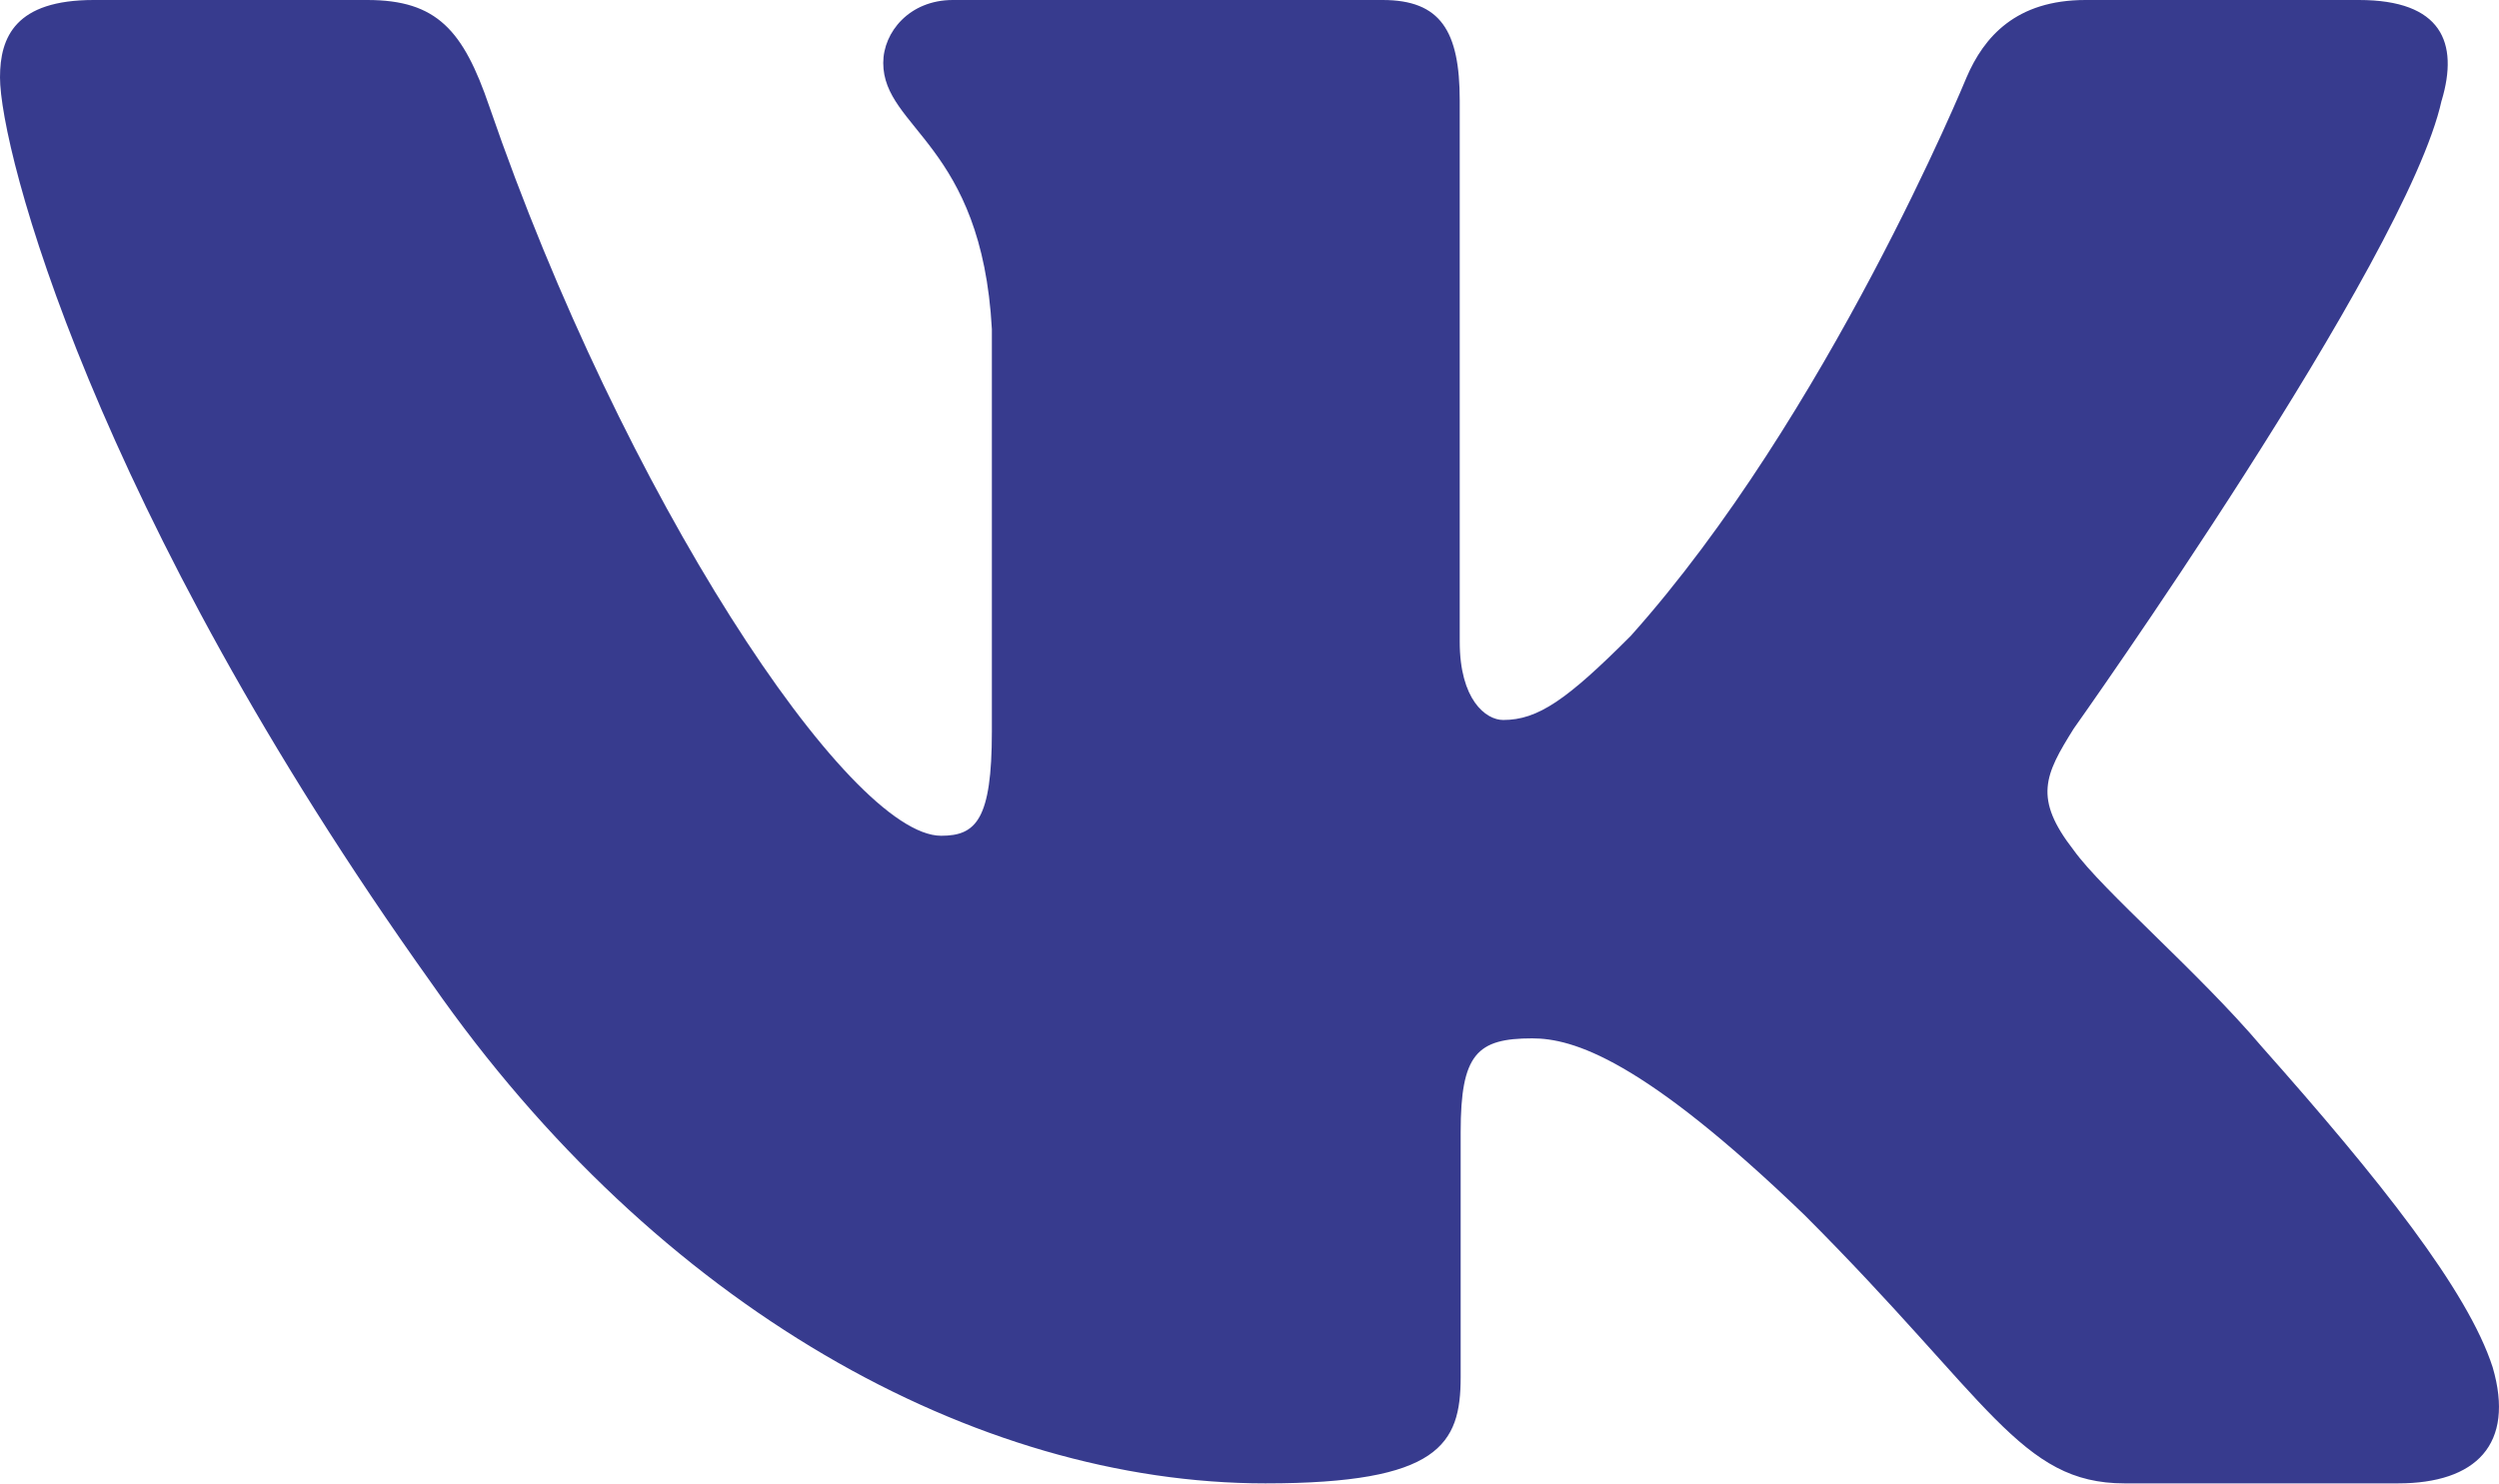
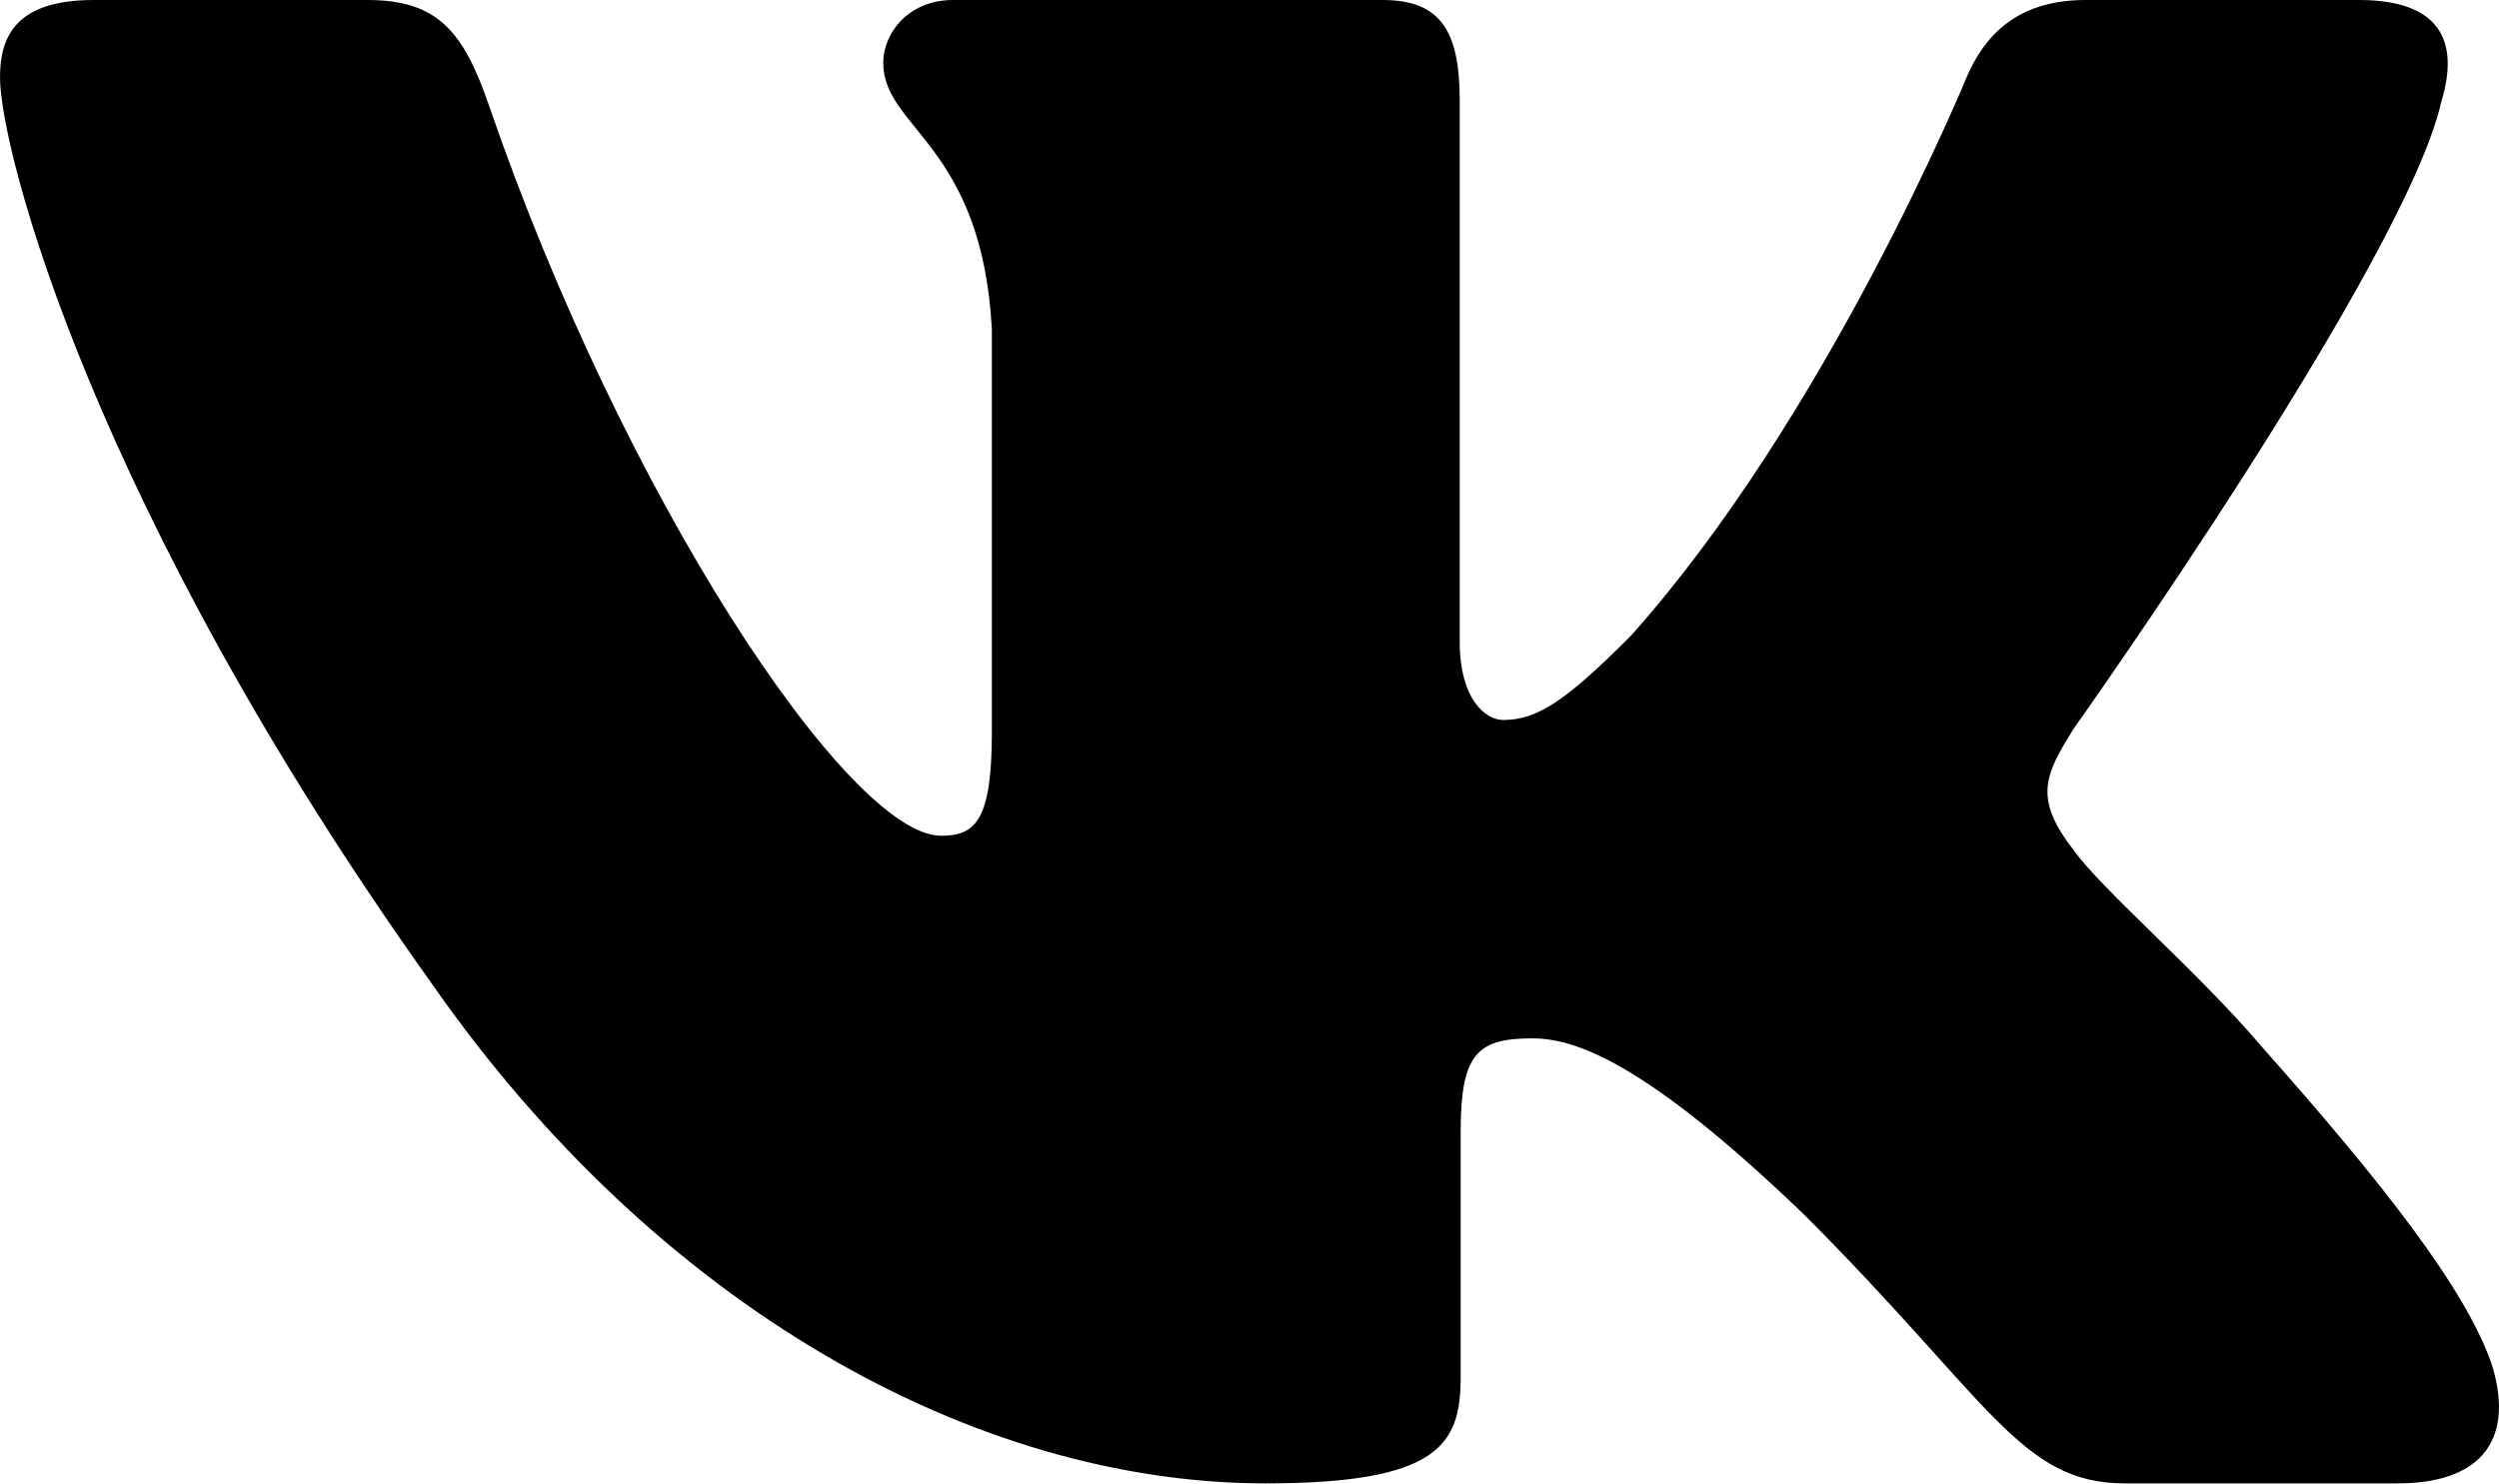
<svg xmlns="http://www.w3.org/2000/svg" width="32" height="19" viewBox="0 0 32 19" fill="none">
-   <path fill-rule="evenodd" clip-rule="evenodd" d="M31.266 1.287C31.487 0.546 31.266 0 30.206 0H26.706C25.816 0 25.405 0.471 25.182 0.991C25.182 0.991 23.402 5.328 20.881 8.146C20.065 8.963 19.694 9.222 19.249 9.222C19.026 9.222 18.692 8.963 18.692 8.22V1.287C18.692 0.396 18.446 0 17.705 0H12.201C11.645 0 11.31 0.413 11.31 0.805C11.31 1.648 12.572 1.843 12.701 4.215V9.37C12.701 10.5 12.497 10.705 12.052 10.705C10.865 10.705 7.979 6.347 6.265 1.361C5.933 0.391 5.597 0 4.703 0H1.2C0.2 0 0 0.471 0 0.991C0 1.916 1.187 6.514 5.527 12.596C8.42 16.748 12.493 19 16.204 19C18.429 19 18.704 18.501 18.704 17.639V14.5C18.704 13.499 18.914 13.3 19.62 13.3C20.14 13.3 21.029 13.561 23.106 15.562C25.48 17.936 25.87 19 27.206 19H30.706C31.706 19 32.207 18.501 31.919 17.513C31.602 16.53 30.469 15.104 28.966 13.411C28.15 12.448 26.926 11.409 26.554 10.89C26.035 10.223 26.183 9.926 26.554 9.333C26.554 9.333 30.821 3.326 31.265 1.287H31.266Z" fill="#373B8E" />
+   <path fill-rule="evenodd" clip-rule="evenodd" d="M31.266 1.287C31.487 0.546 31.266 0 30.206 0H26.706C25.816 0 25.405 0.471 25.182 0.991C25.182 0.991 23.402 5.328 20.881 8.146C20.065 8.963 19.694 9.222 19.249 9.222C19.026 9.222 18.692 8.963 18.692 8.22V1.287C18.692 0.396 18.446 0 17.705 0H12.201C11.645 0 11.31 0.413 11.31 0.805C11.31 1.648 12.572 1.843 12.701 4.215V9.37C12.701 10.5 12.497 10.705 12.052 10.705C10.865 10.705 7.979 6.347 6.265 1.361C5.933 0.391 5.597 0 4.703 0H1.2C0.2 0 0 0.471 0 0.991C0 1.916 1.187 6.514 5.527 12.596C8.42 16.748 12.493 19 16.204 19C18.429 19 18.704 18.501 18.704 17.639V14.5C18.704 13.499 18.914 13.3 19.62 13.3C20.14 13.3 21.029 13.561 23.106 15.562C25.48 17.936 25.87 19 27.206 19H30.706C31.706 19 32.207 18.501 31.919 17.513C31.602 16.53 30.469 15.104 28.966 13.411C28.15 12.448 26.926 11.409 26.554 10.89C26.035 10.223 26.183 9.926 26.554 9.333C26.554 9.333 30.821 3.326 31.265 1.287H31.266Z" fill="currentColor" />
</svg>
